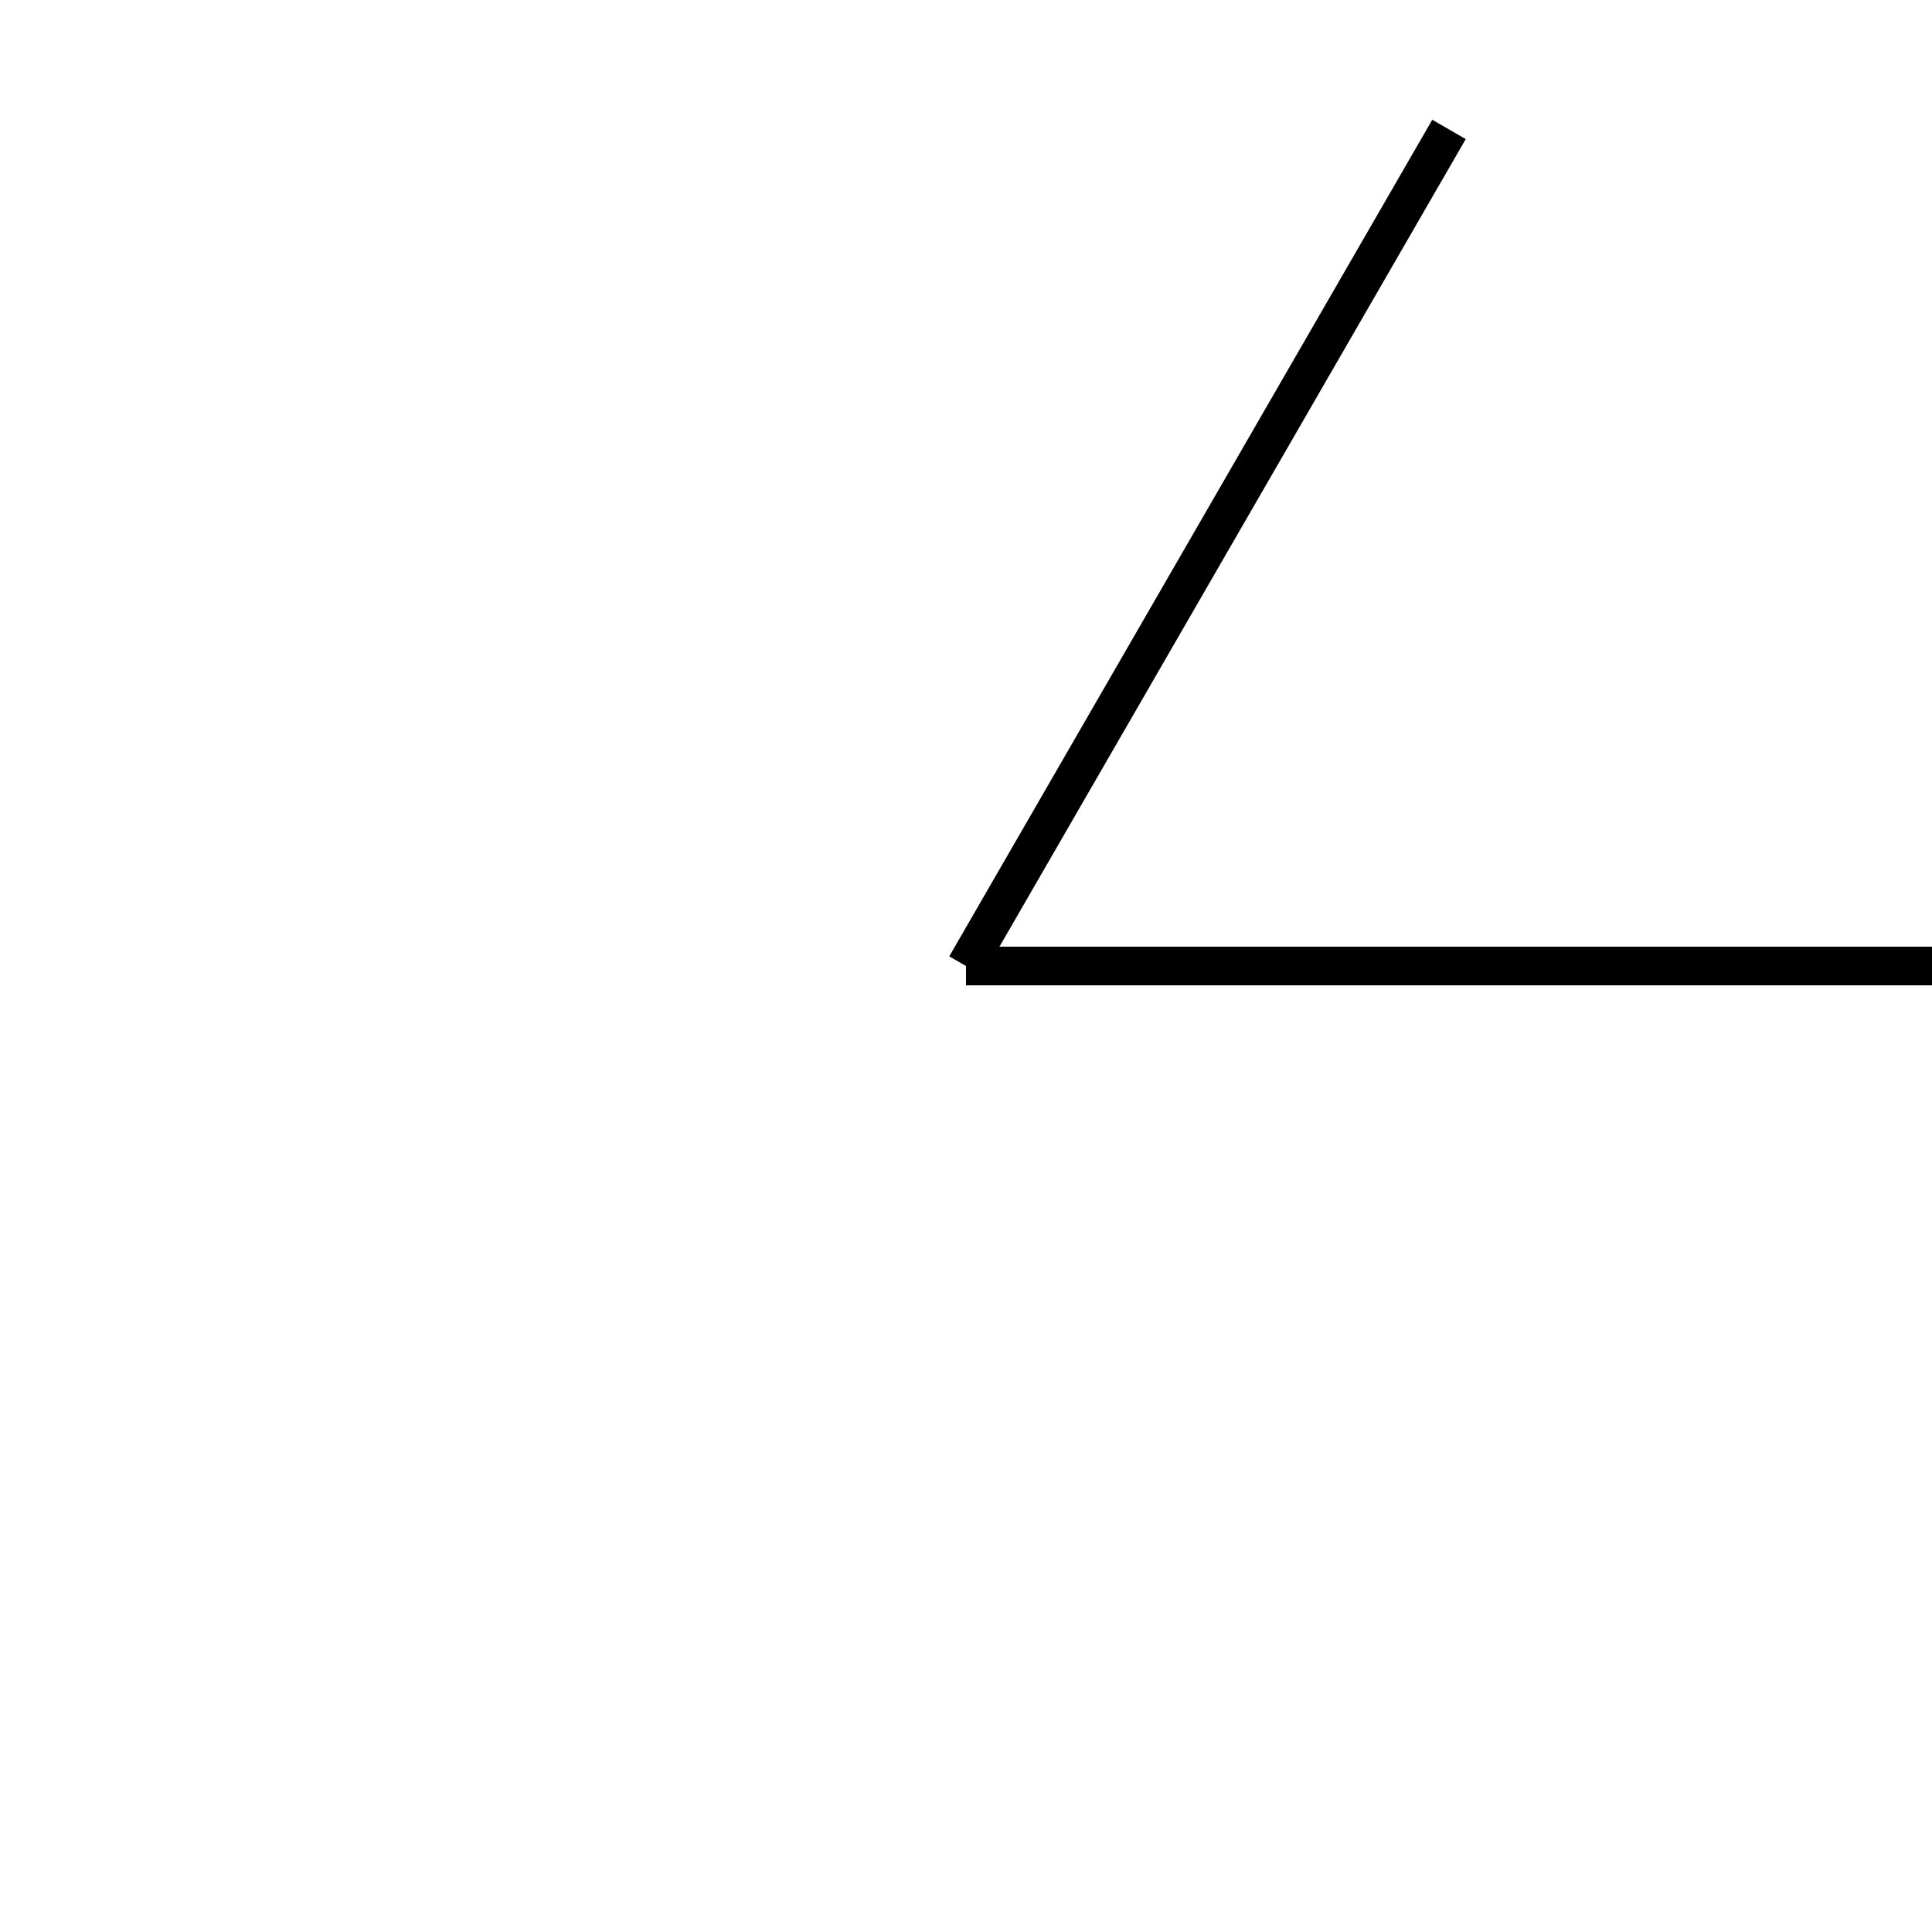
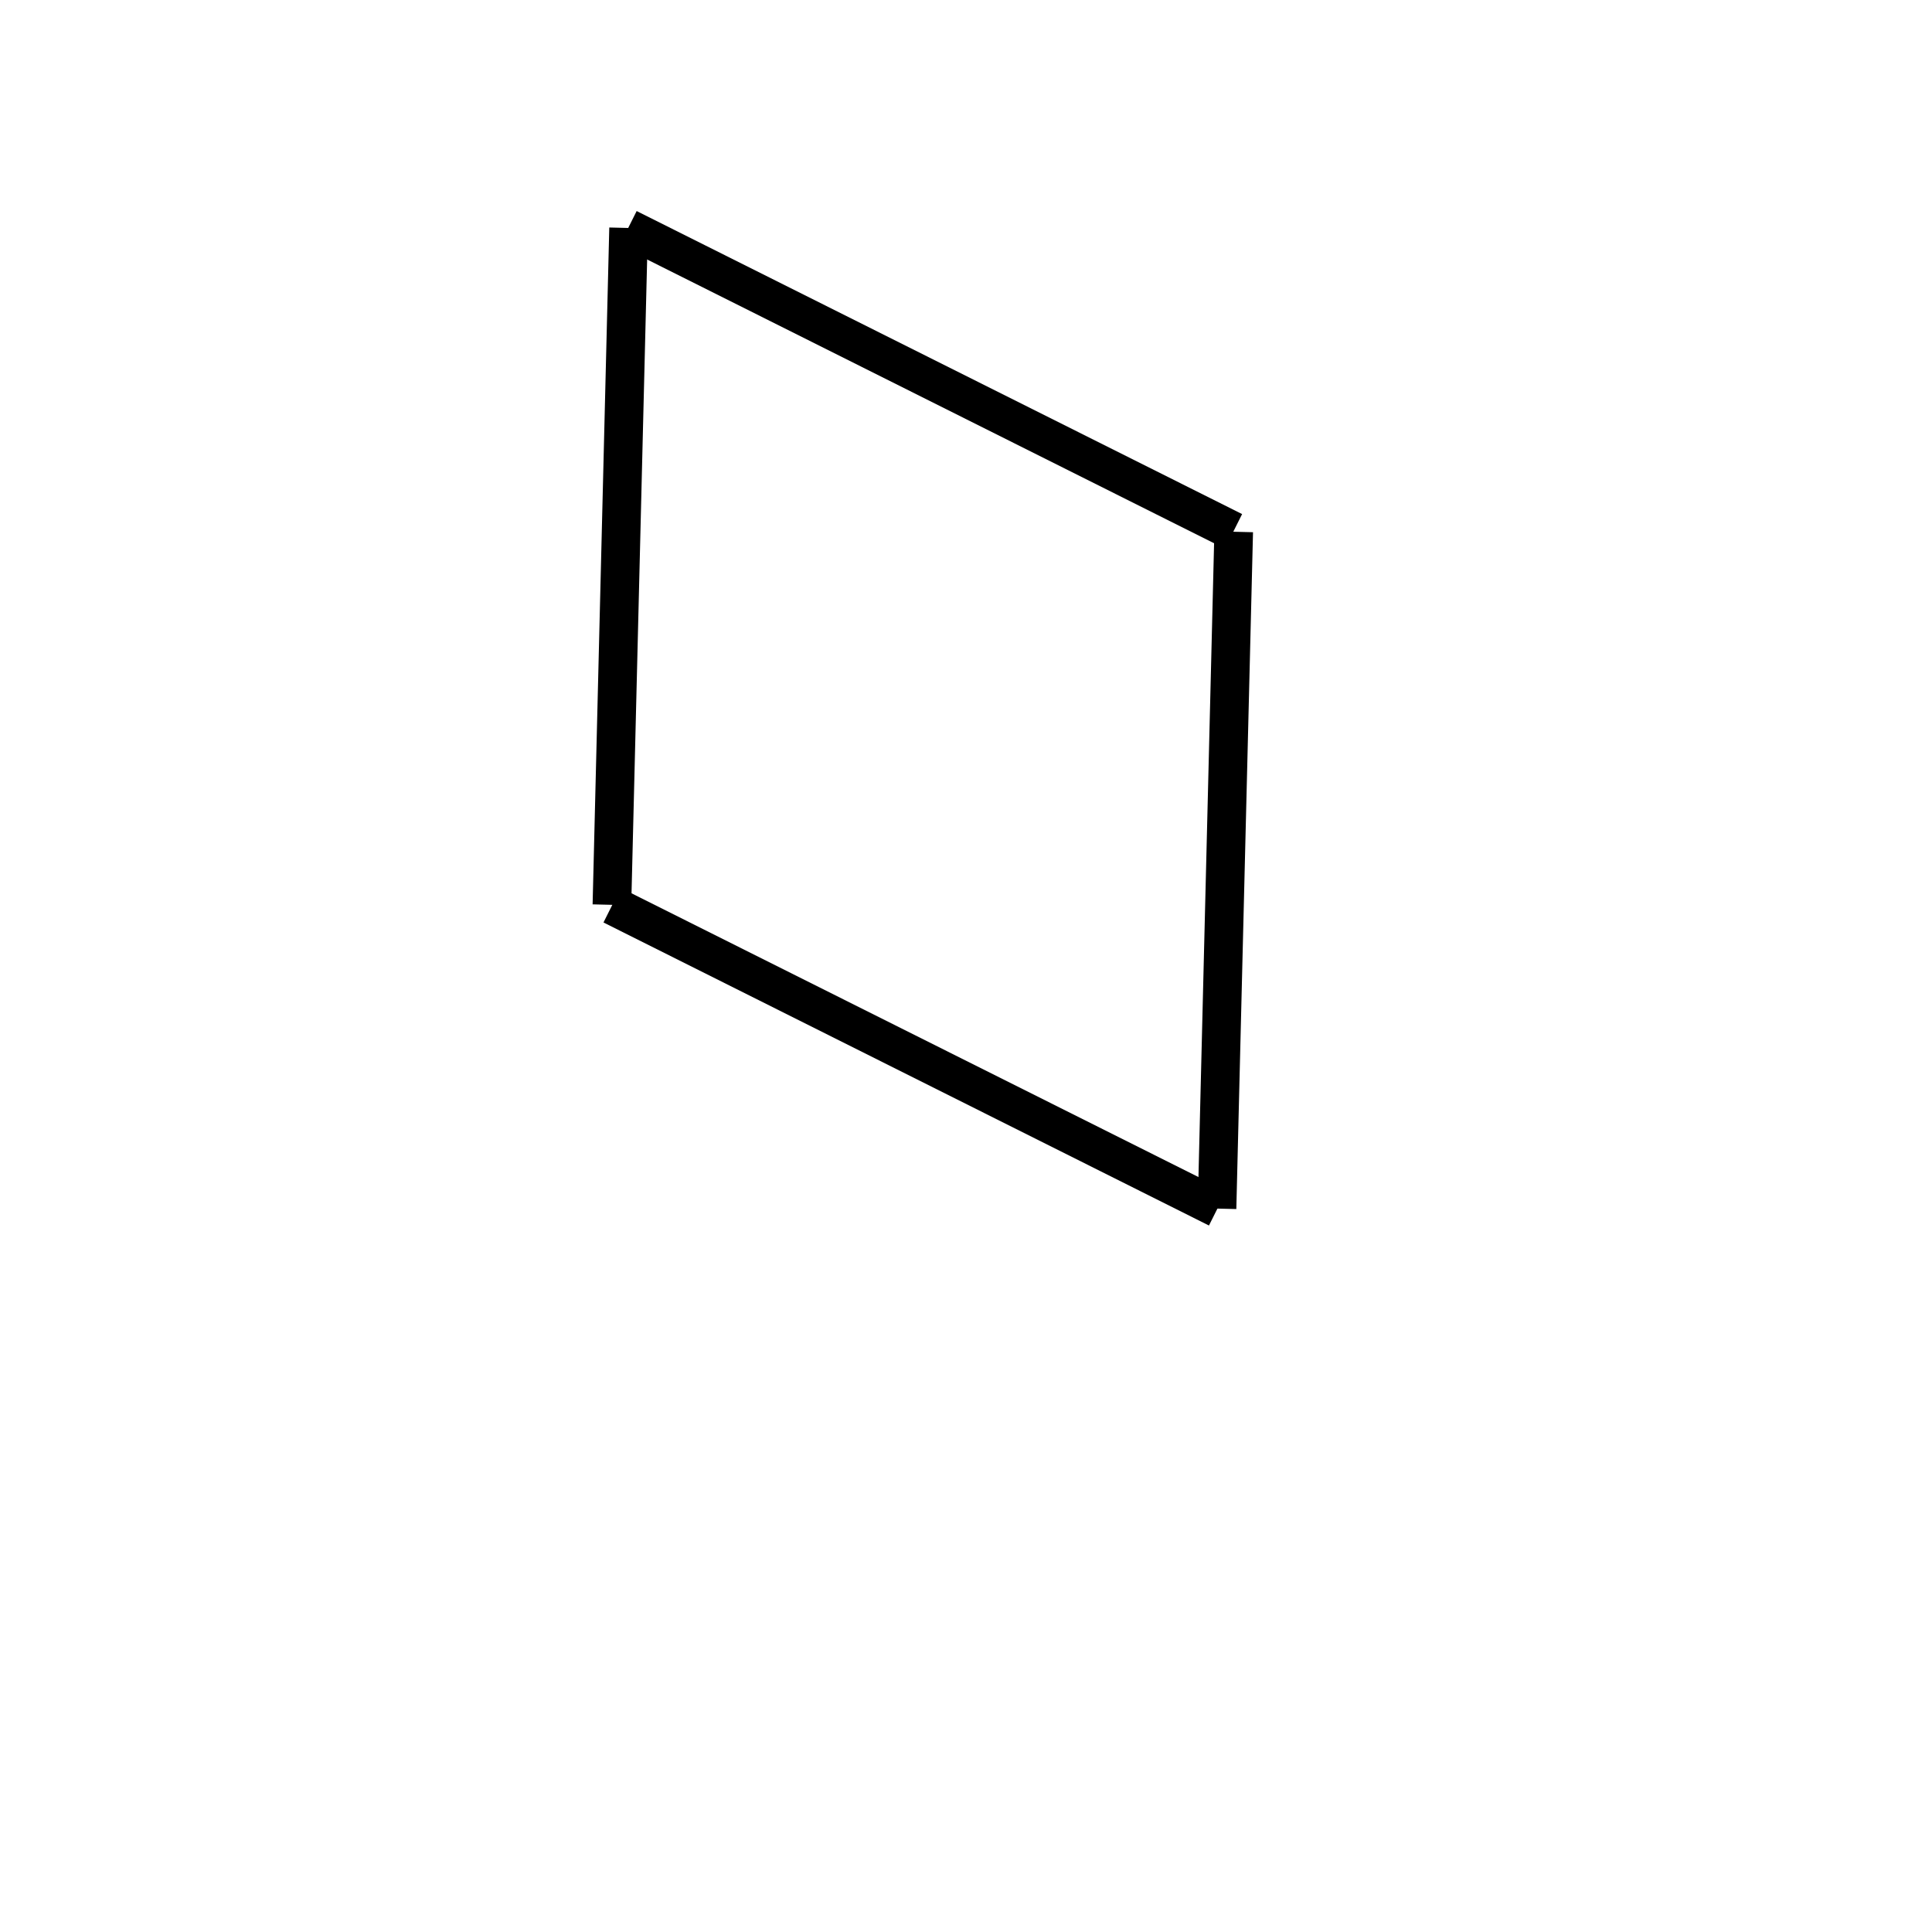
<svg xmlns="http://www.w3.org/2000/svg" height="100" width="100">
-   <line x1="50.0" y1="50.0" x2="100.0" y2="50.0" stroke-width="2" stroke="black" />
-   <line x1="50.0" y1="50.0" x2="75.0" y2="6.699" stroke-width="2" stroke="black" />
+   <line x1="31.673" y1="46.834" x2="32.536" y2="11.8" stroke-width="2" stroke="black" />
+   <line x1="32.506" y1="11.818" x2="63.844" y2="27.503" stroke-width="2" stroke="black" />
+   <line x1="62.992" y1="62.556" x2="63.856" y2="27.523" stroke-width="2" stroke="black" />
+   <line x1="31.684" y1="46.853" x2="63.023" y2="62.538" stroke-width="2" stroke="black" />
</svg>
